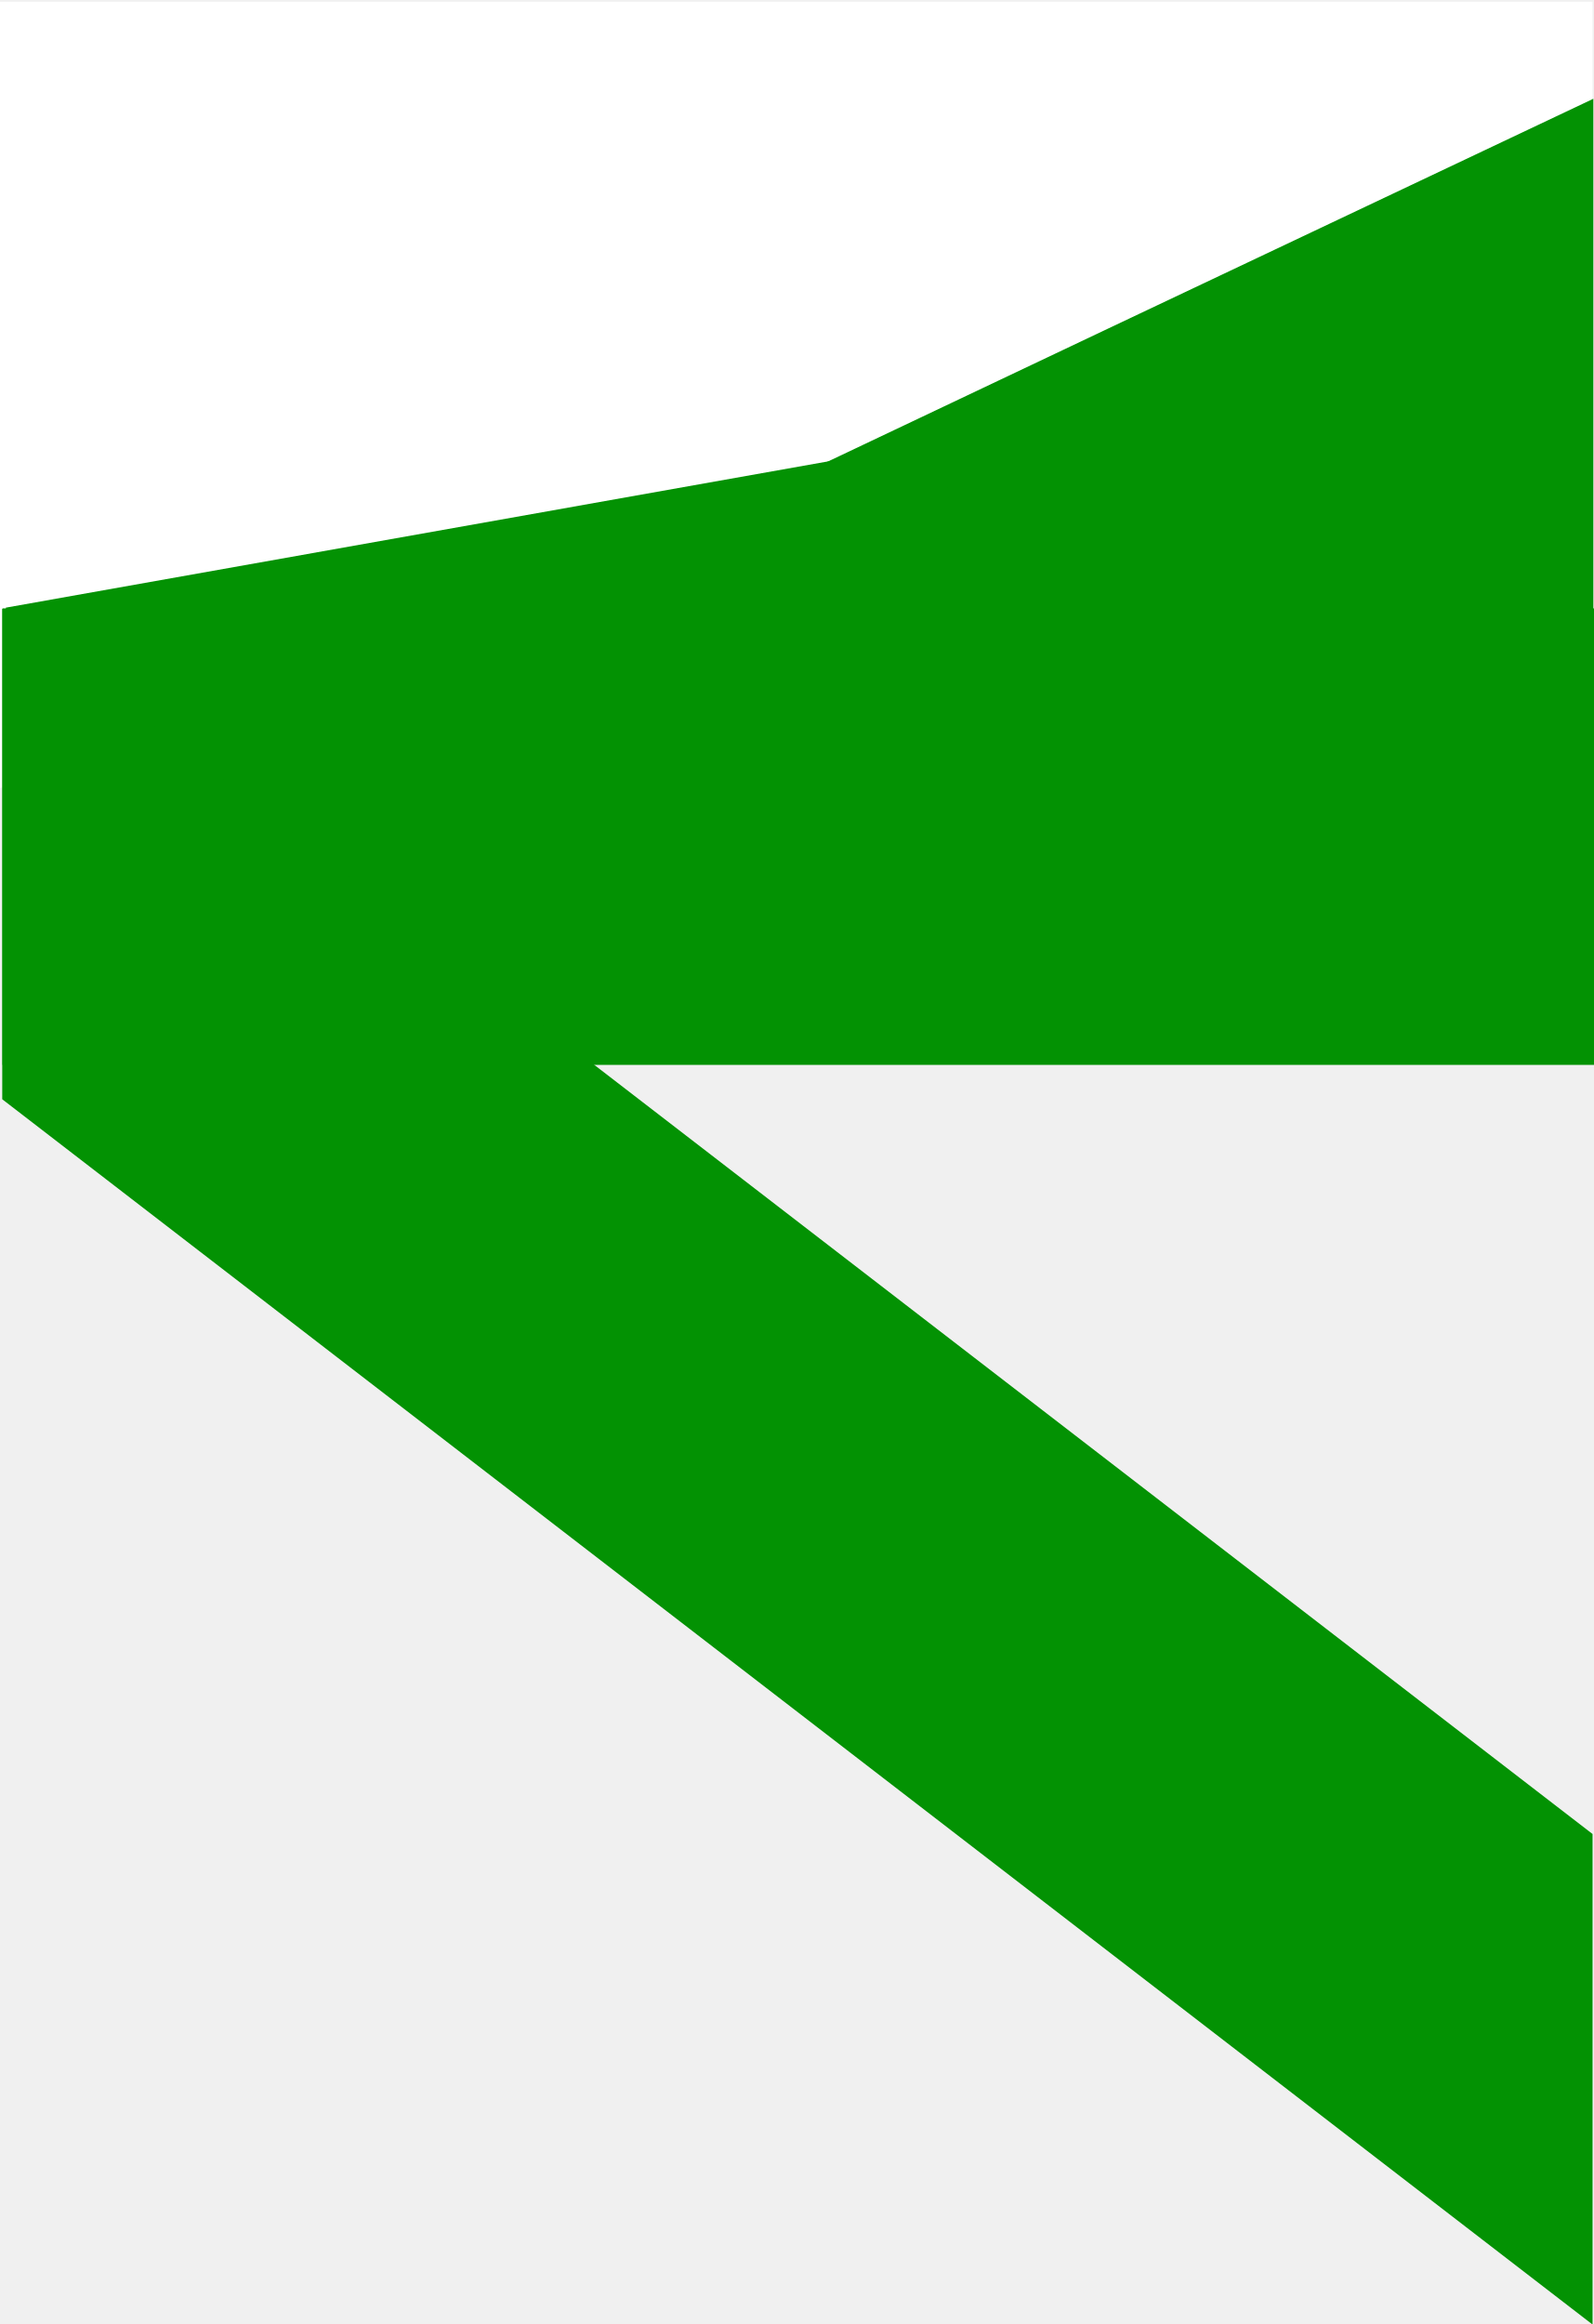
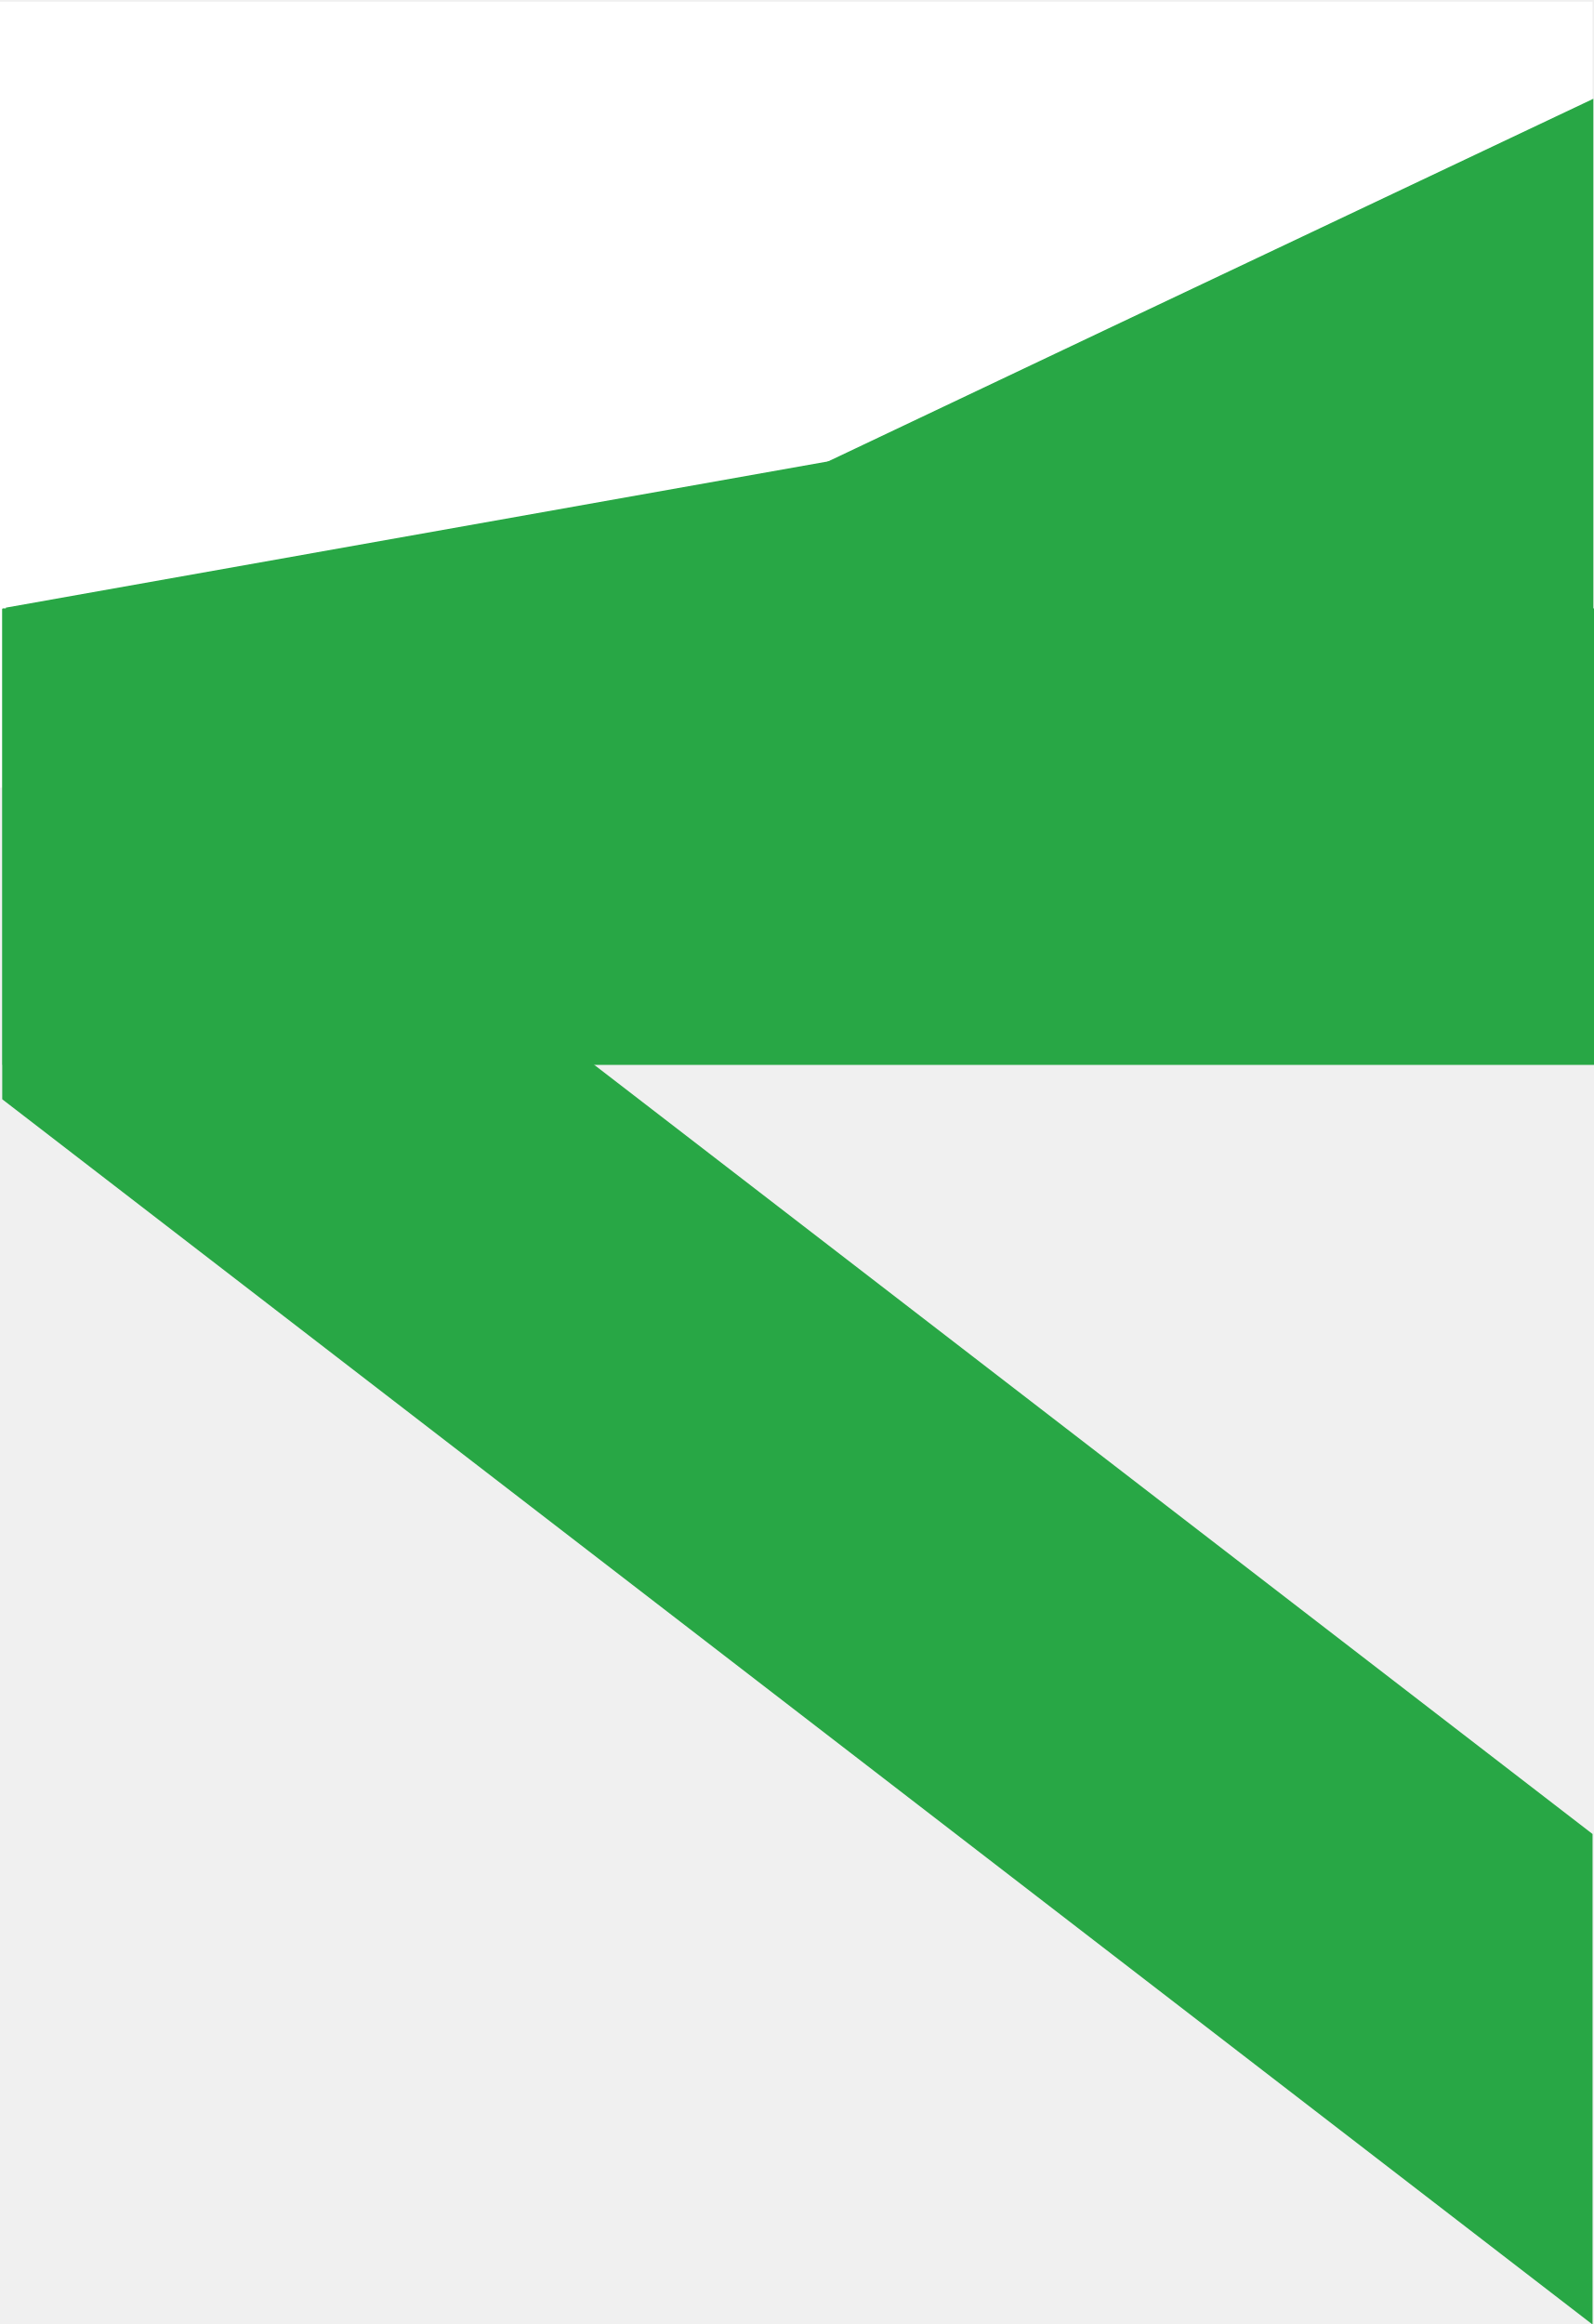
<svg xmlns="http://www.w3.org/2000/svg" xml:space="preserve" width="1920px" height="2800px" version="1.1" style="shape-rendering:geometricPrecision; text-rendering:geometricPrecision; image-rendering:optimizeQuality; fill-rule:evenodd; clip-rule:evenodd" viewBox="0 0 1920 2800">
  <defs>
    <style type="text/css">
   
    .fil0 {fill:none}
-     .fil2 {fill:#039203}
-     .fil3 {fill:#039203}
+     .fil2 {fill:#28A745}
+     .fil3 {fill:#28A745}
    .fil1 {fill:white}
   
  </style>
  </defs>
  <g id="Camada_x0020_1">
    <rect class="fil0" x="-1" y="-2" width="1920" height="2800" />
    <g id="_2156971667472">
      <rect class="fil1" x="-1" y="2" width="1920" height="947" />
      <polygon class="fil2" points="749,674 1335,396 1920,119 1920,592 1920,1066 1335,870 " />
      <rect class="fil2" transform="matrix(0.517614 -0.0920599 0.0642294 0.707972 7.01925 732.106)" width="2182" height="554" />
      <rect class="fil3" x="3" y="733" width="1920" height="550" />
    </g>
    <rect class="fil3" transform="matrix(1.14274 0.880291 -0 1 2.68583 733.398)" width="1677" height="591" />
  </g>
</svg>
